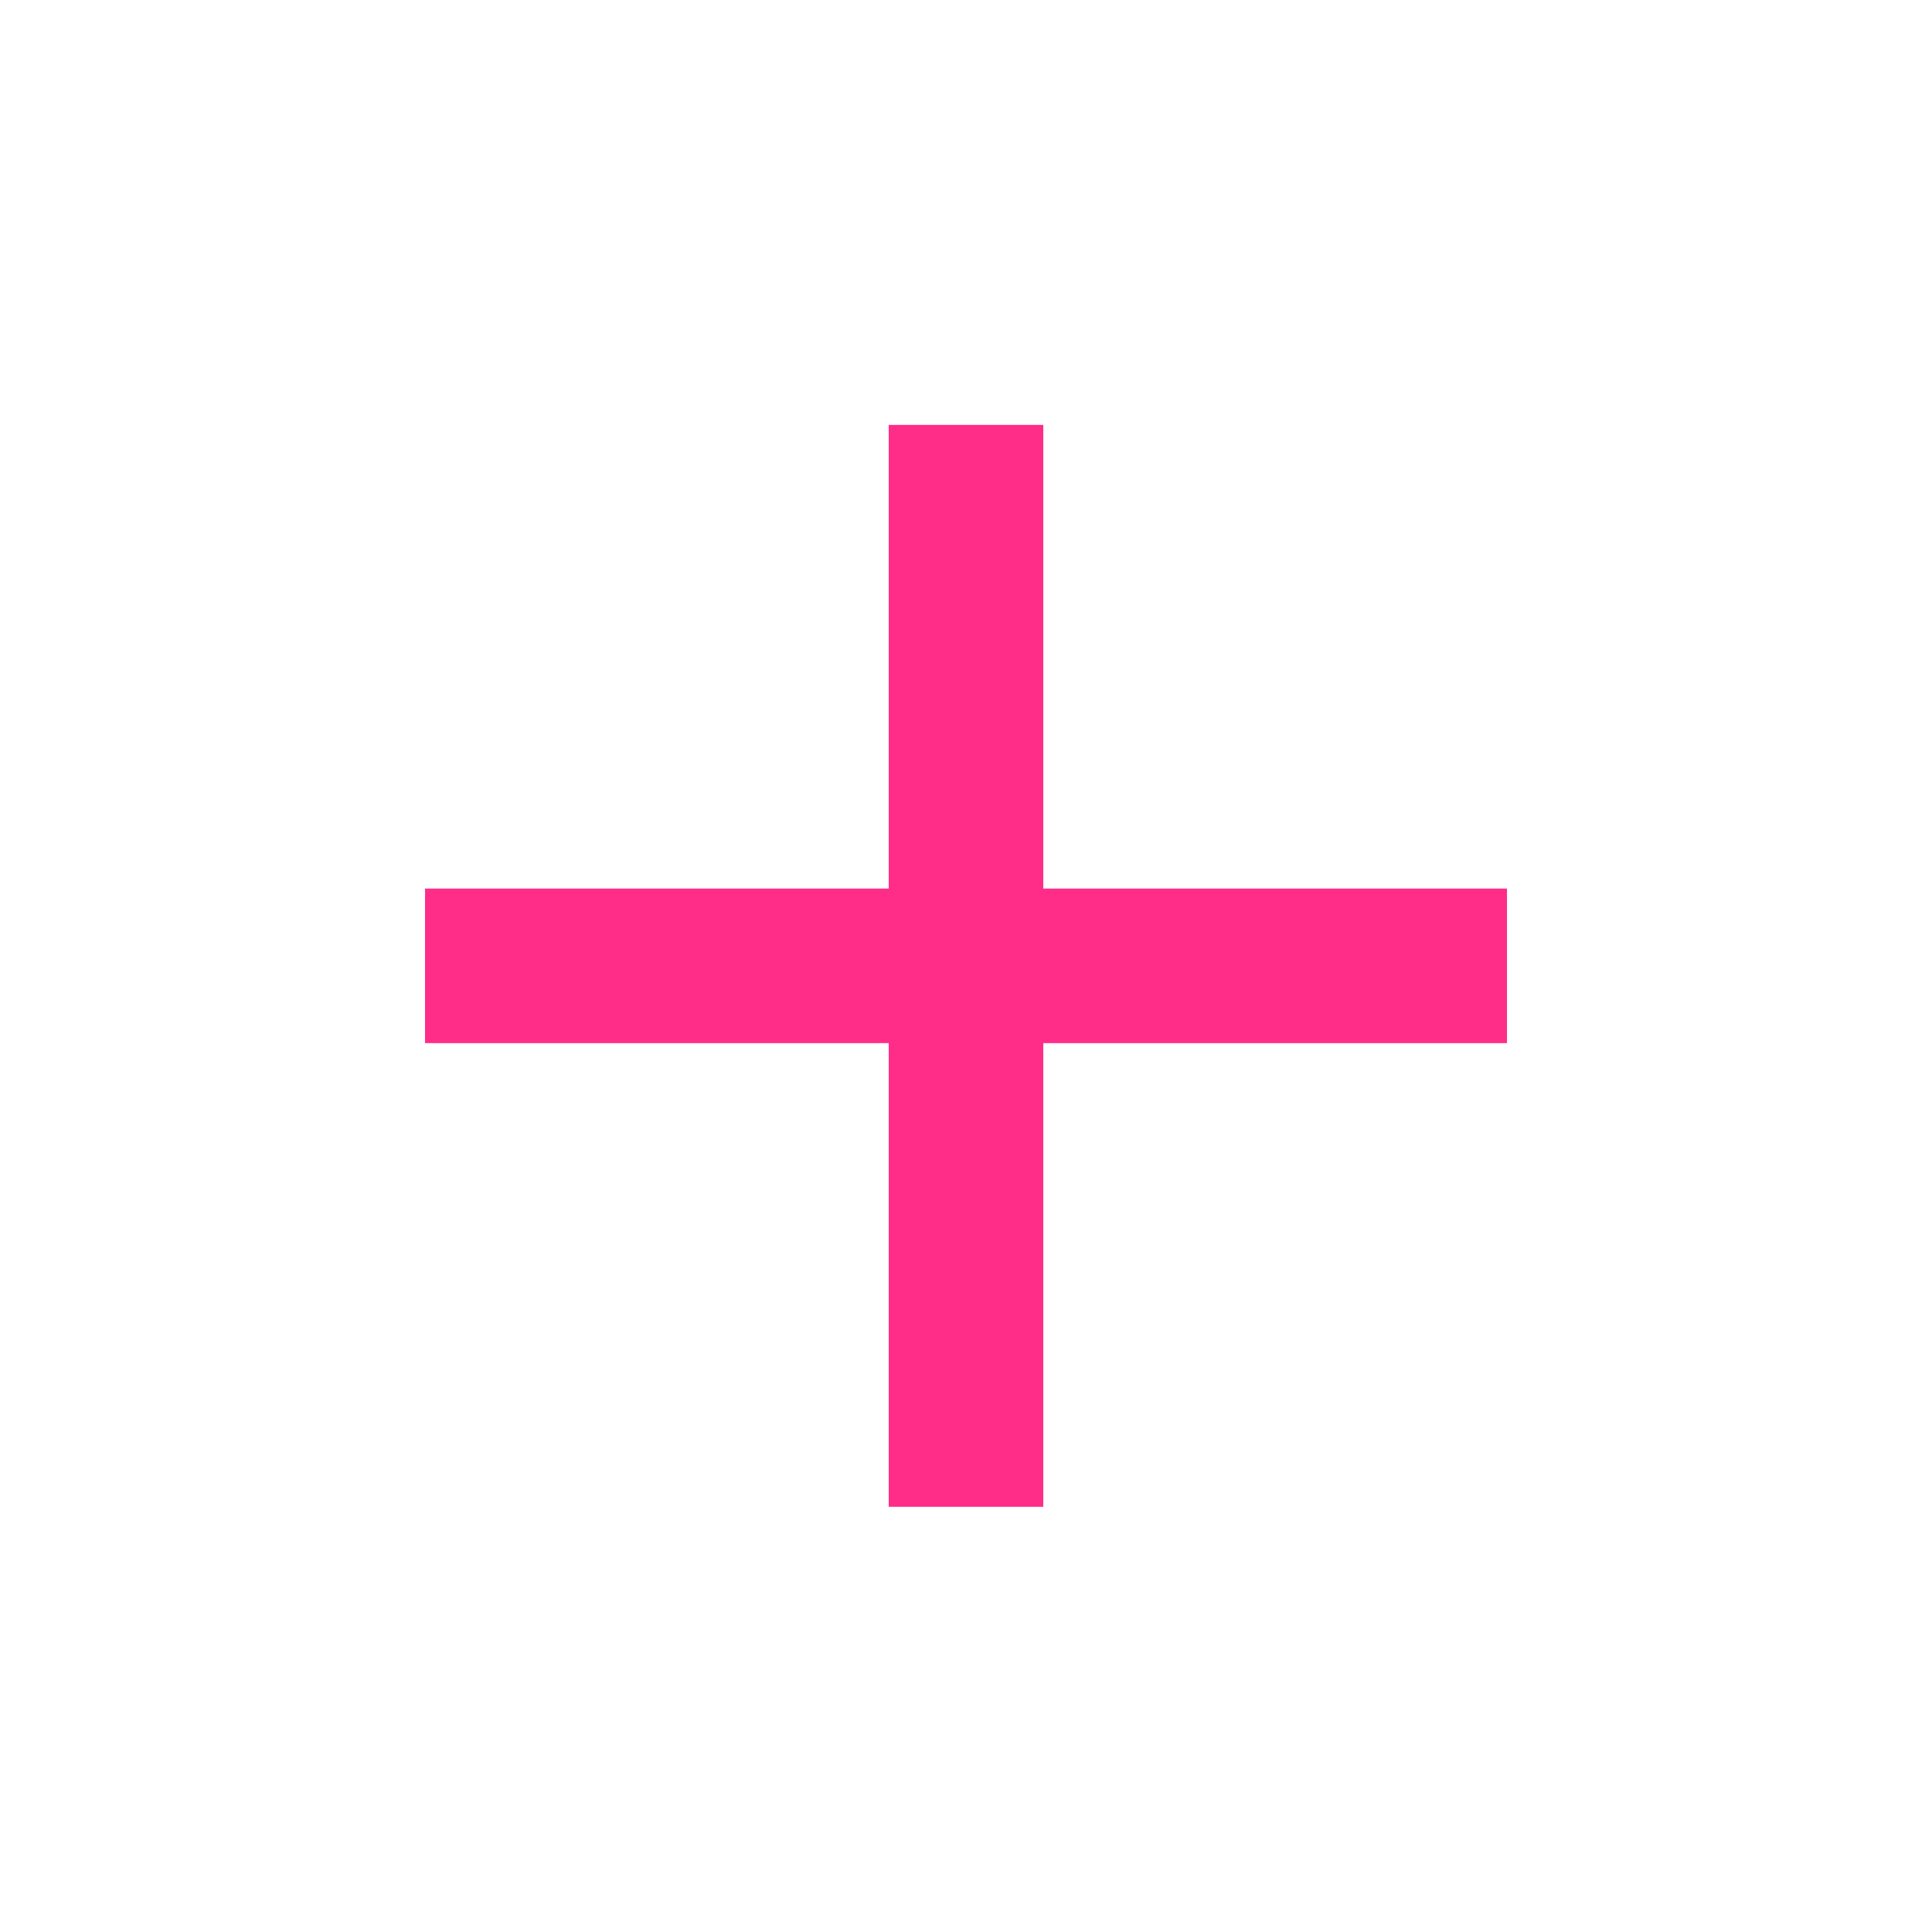
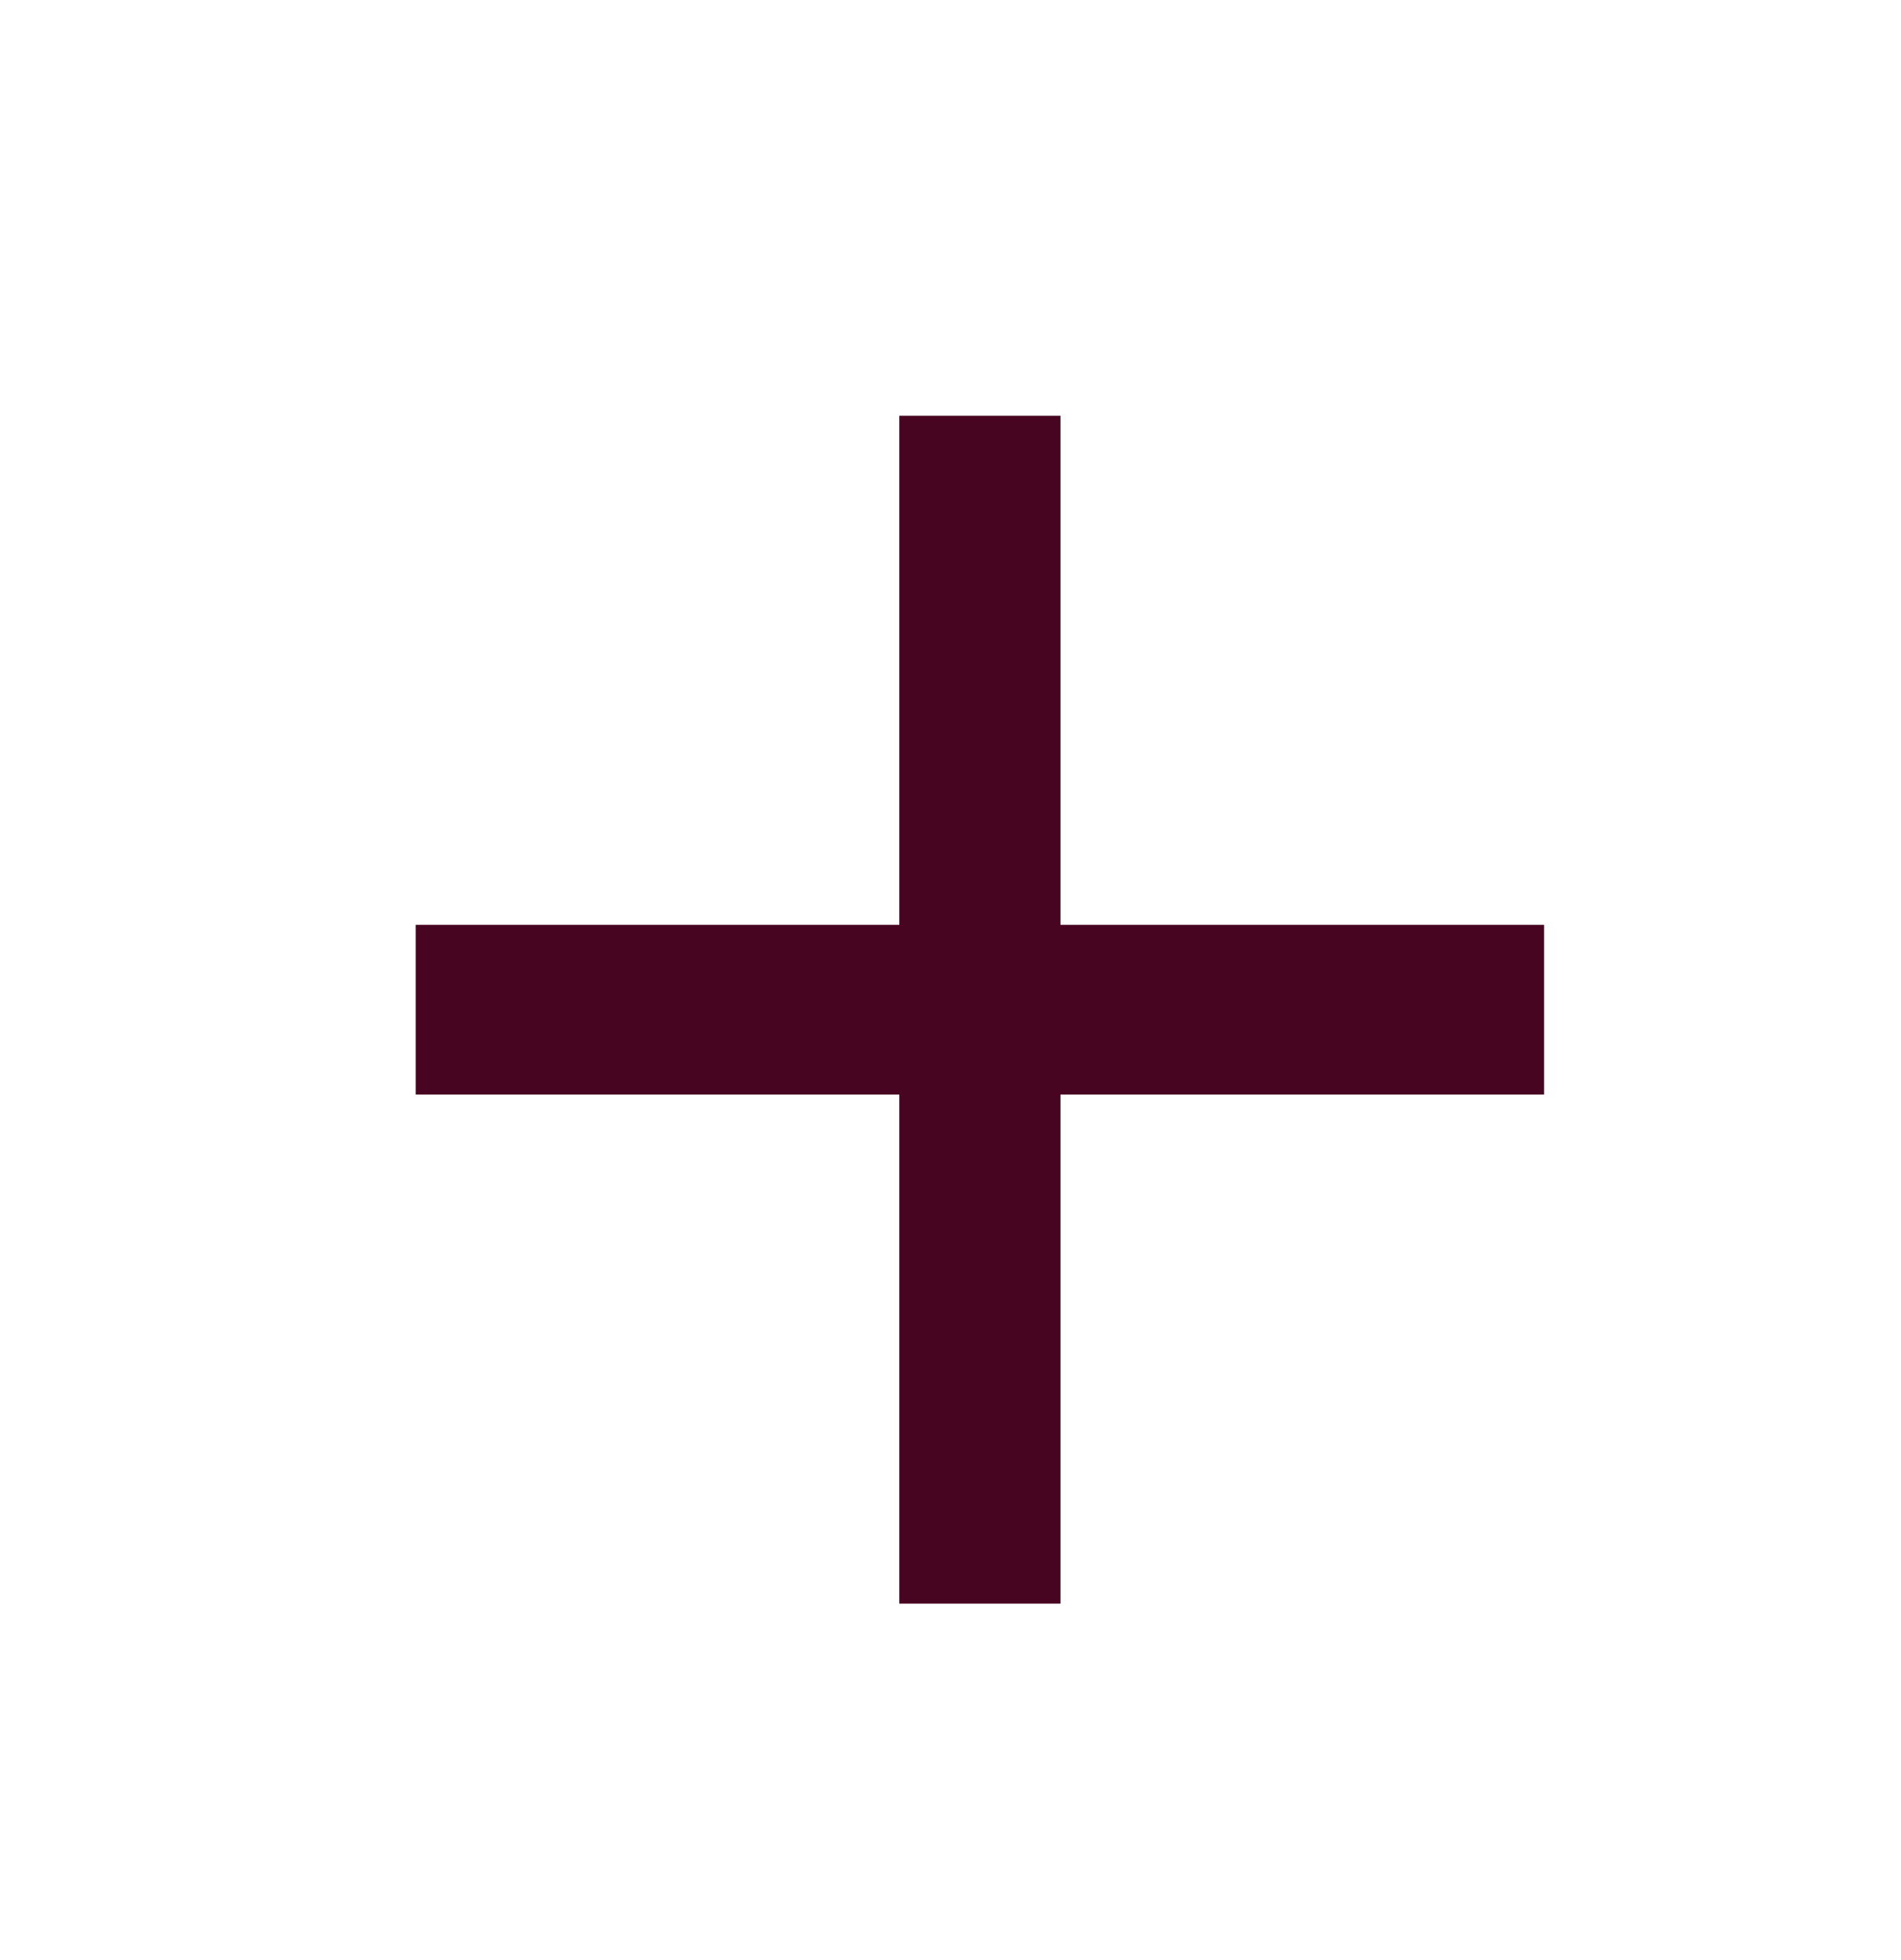
- <svg xmlns="http://www.w3.org/2000/svg" width="25" height="25" viewBox="0 0 25 25" fill="none">
-   <path d="M19.5 13.498H13.5V19.498H11.5V13.498H5.5V11.498H11.5V5.498H13.5V11.498H19.5V13.498Z" fill="#FF2D88" />
+ <svg xmlns="http://www.w3.org/2000/svg" width="32" height="33" viewBox="0 0 32 33" fill="none">
+   <path d="M26 18.429H17.857V27H15.143V18.429H7V15.571H15.143V7H17.857V15.571H26V18.429Z" fill="#480522" />
</svg>
